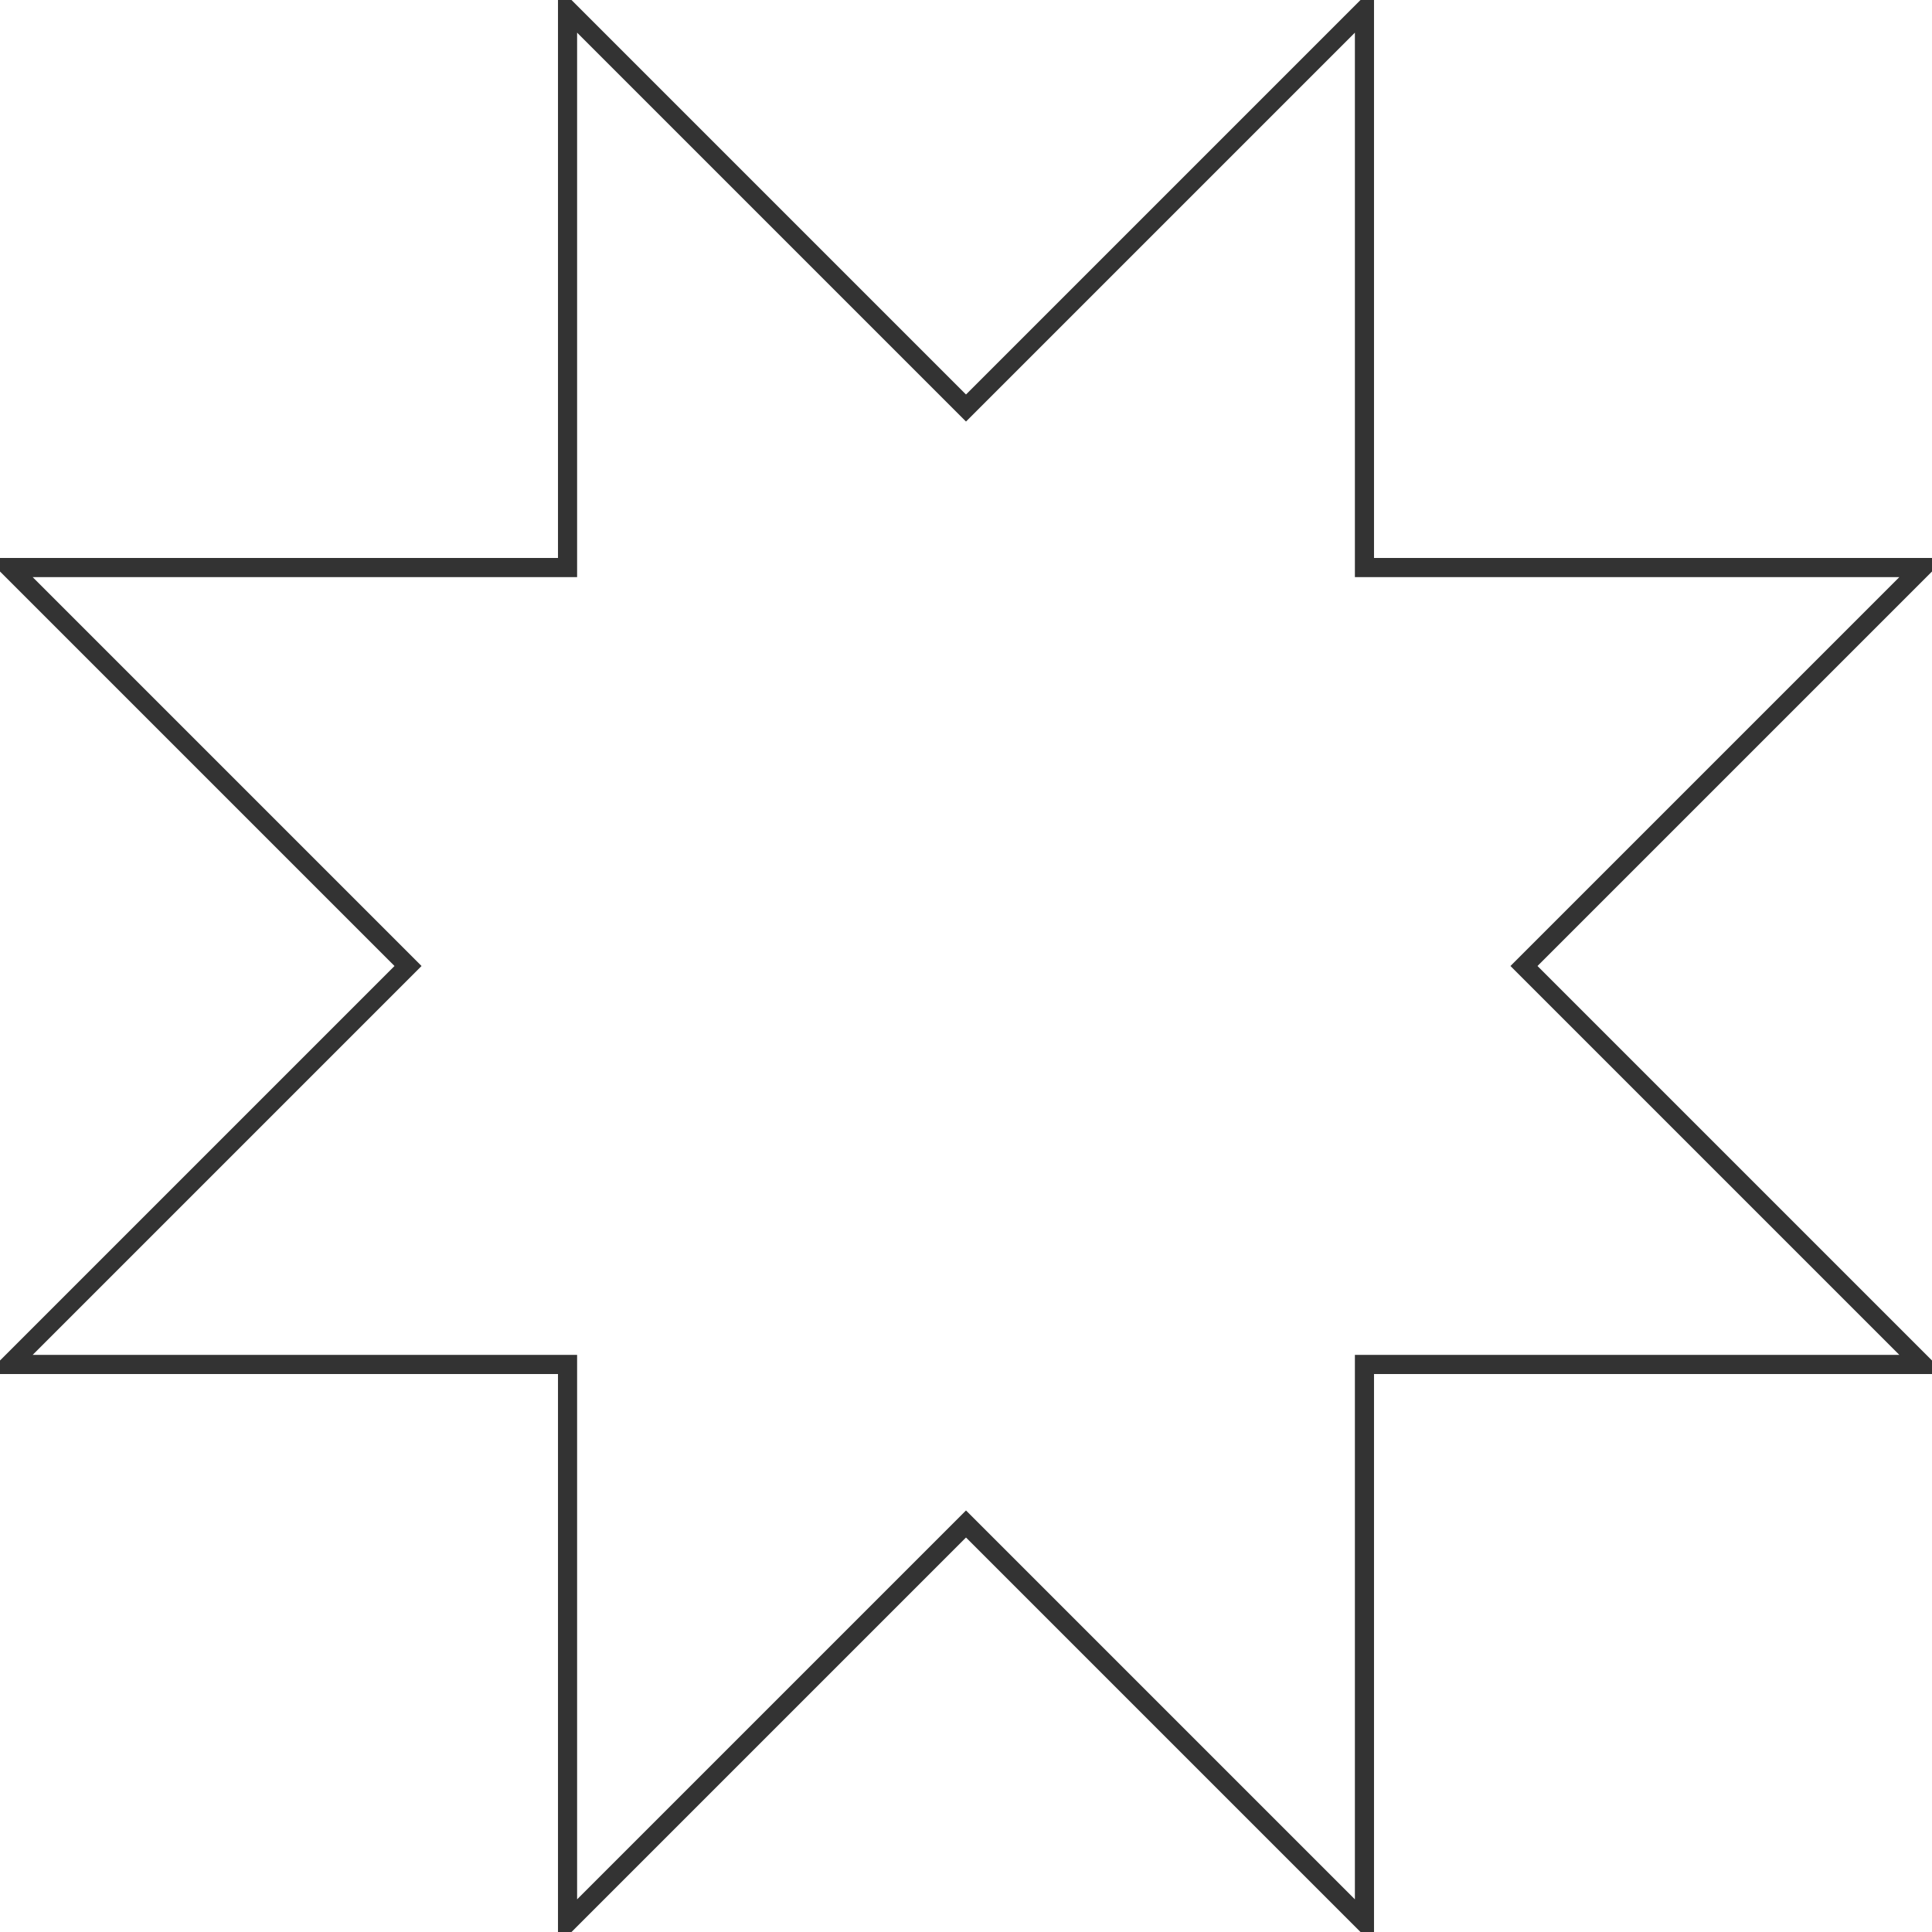
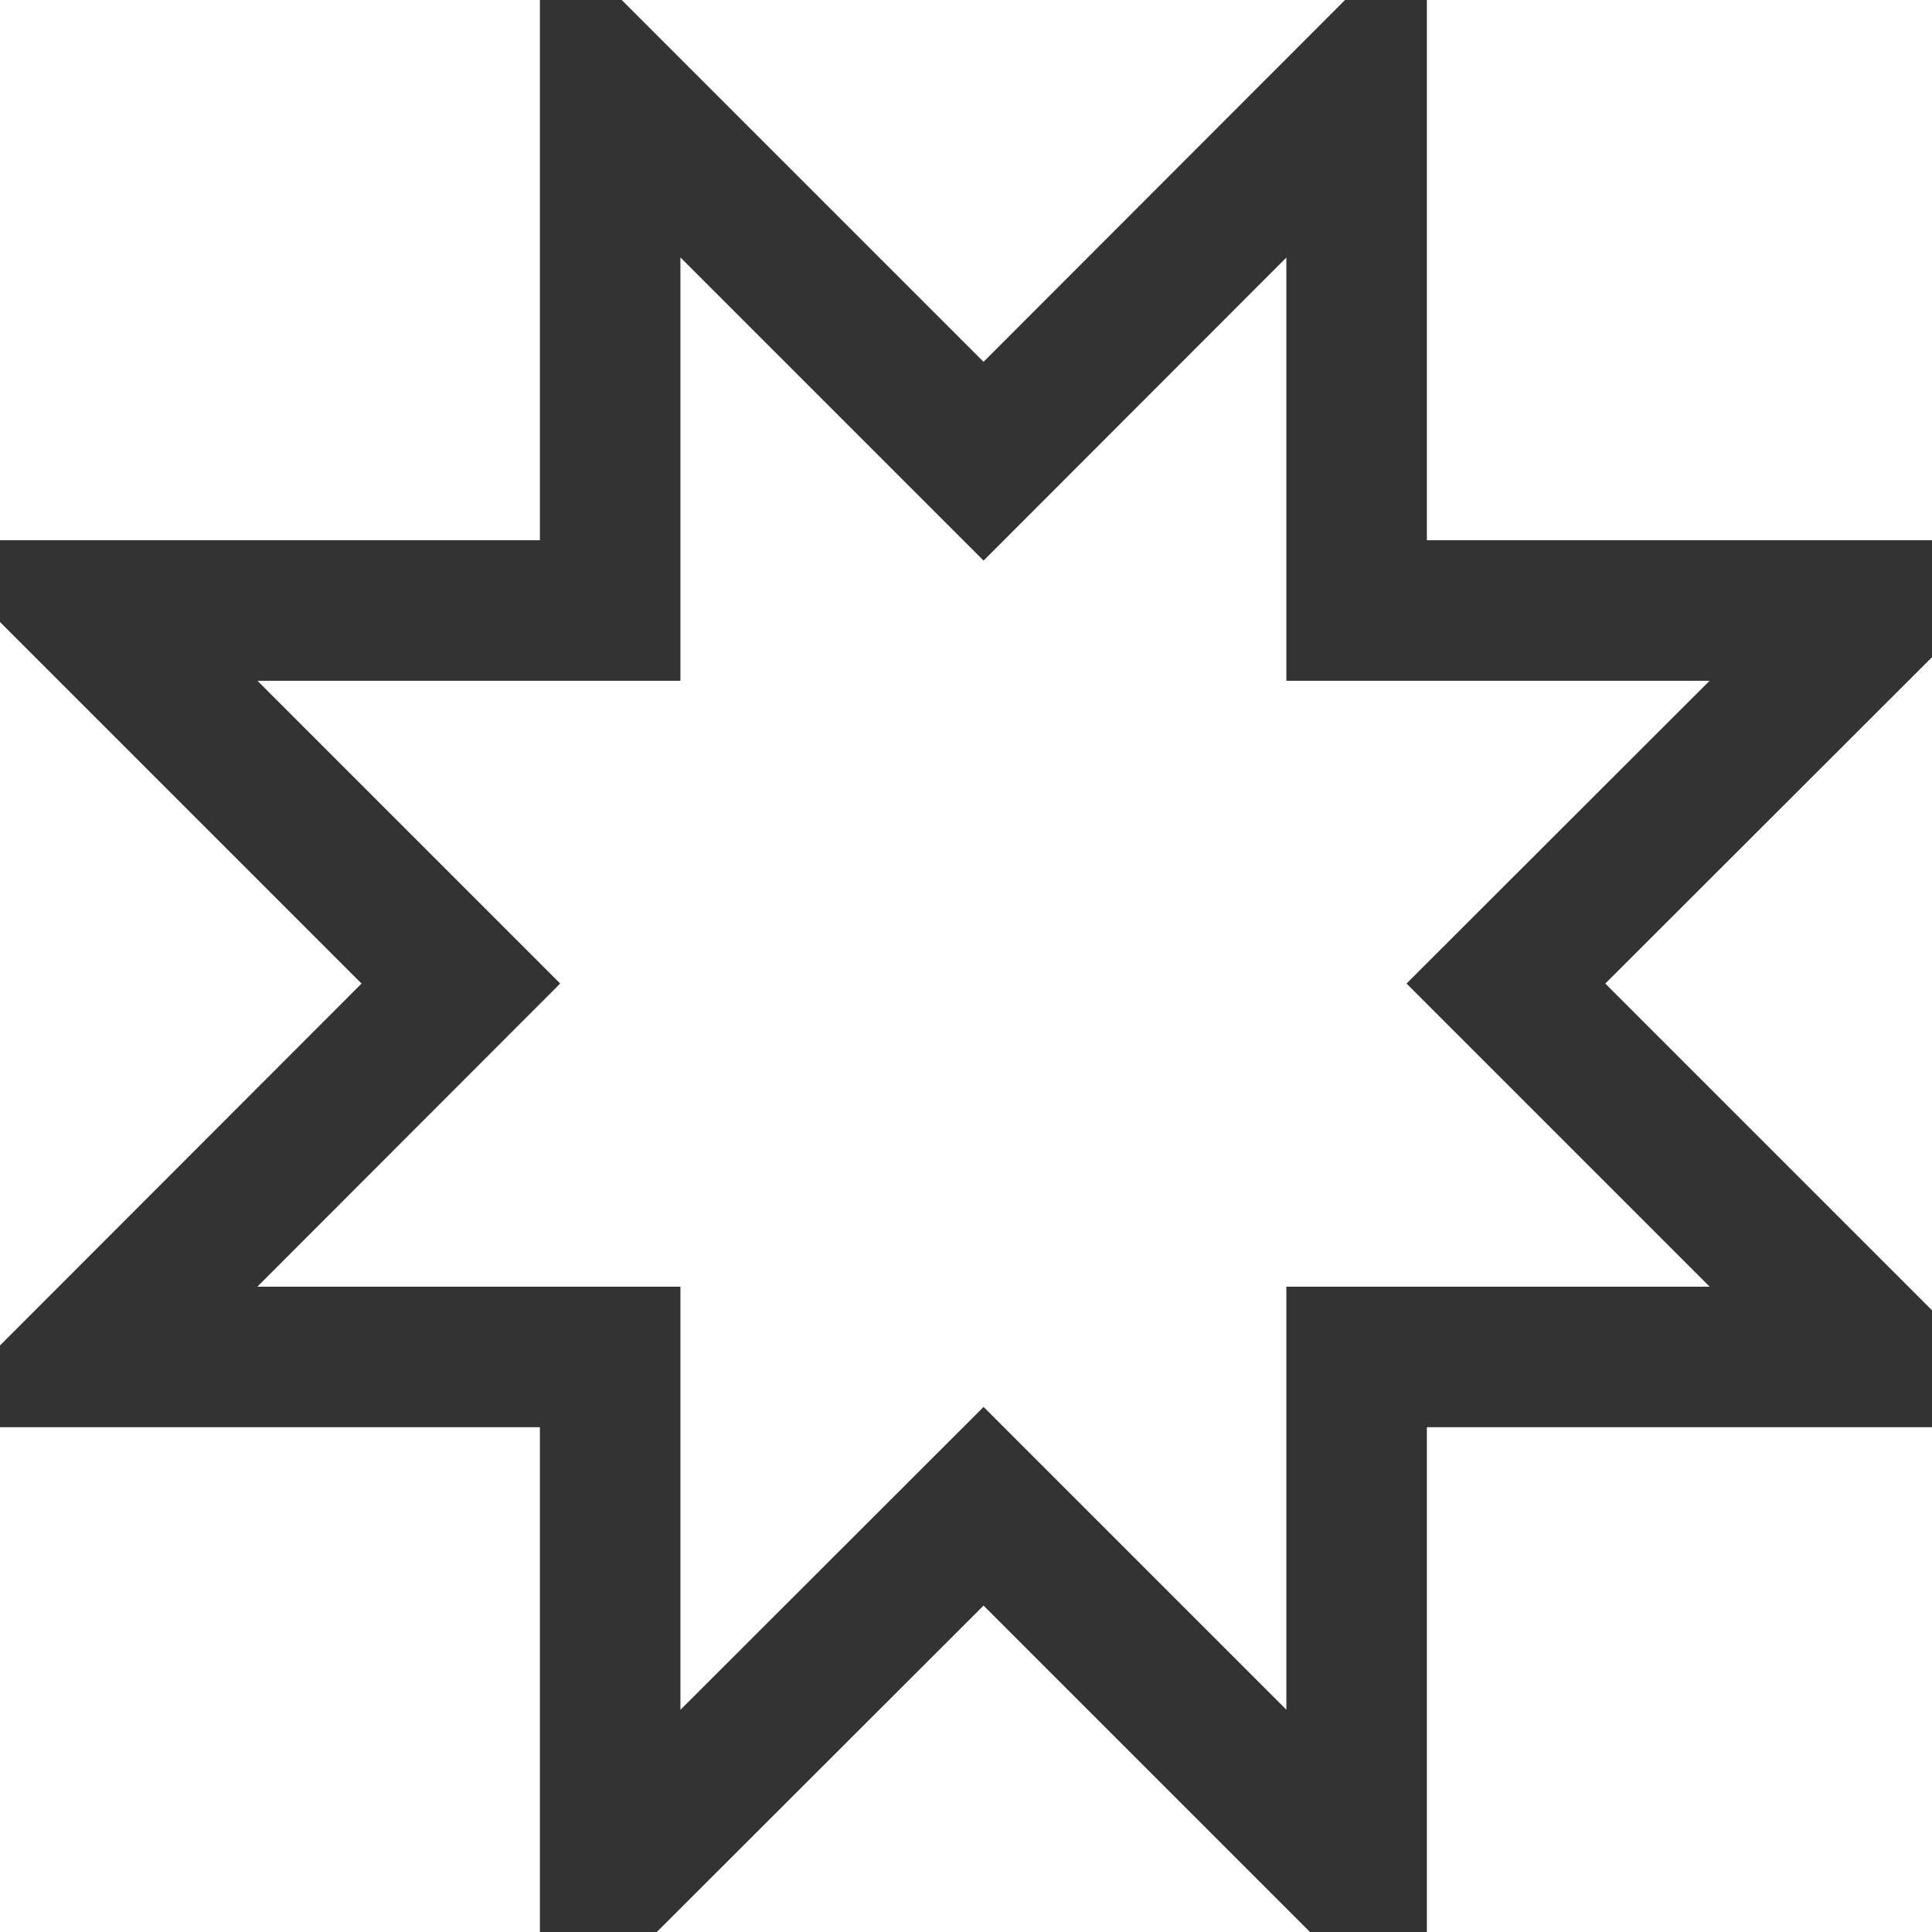
- <svg xmlns="http://www.w3.org/2000/svg" version="1.1" width="101px" height="101px" viewBox="-0.5 -0.5 101 101">
+ <svg xmlns="http://www.w3.org/2000/svg" version="1.1" preserveAspectRatio="none" viewBox="-0.5 -0.5 55 55">
  <defs />
  <g>
-     <path d="M 29.17 29.17 L 29.17 0 L 50 20.83 L 70.83 0 L 70.83 29.17 L 100 29.17 L 79.17 50 L 100 70.83 L 70.83 70.83 L 70.83 100 L 50 79.17 L 29.17 100 L 29.17 70.83 L 0 70.83 L 20.83 50 L 0 29.17 Z" fill="none" stroke="#333333" stroke-miterlimit="10" pointer-events="none" />
+     <path d="M 16.88 16.88 L 16.88 2 L 27.5 12.63 L 38.13 2 L 38.13 16.88 L 53 16.88 L 42.38 27.5 L 53 38.13 L 38.13 38.13 L 38.13 53 L 27.5 42.38 L 16.88 53 L 16.88 38.13 L 2 38.13 L 12.63 27.5 L 2 16.88 Z" fill="none" stroke="#333333" stroke-width="4" stroke-miterlimit="10" transform="rotate(90,27.5,27.5)" pointer-events="none" />
  </g>
</svg>
